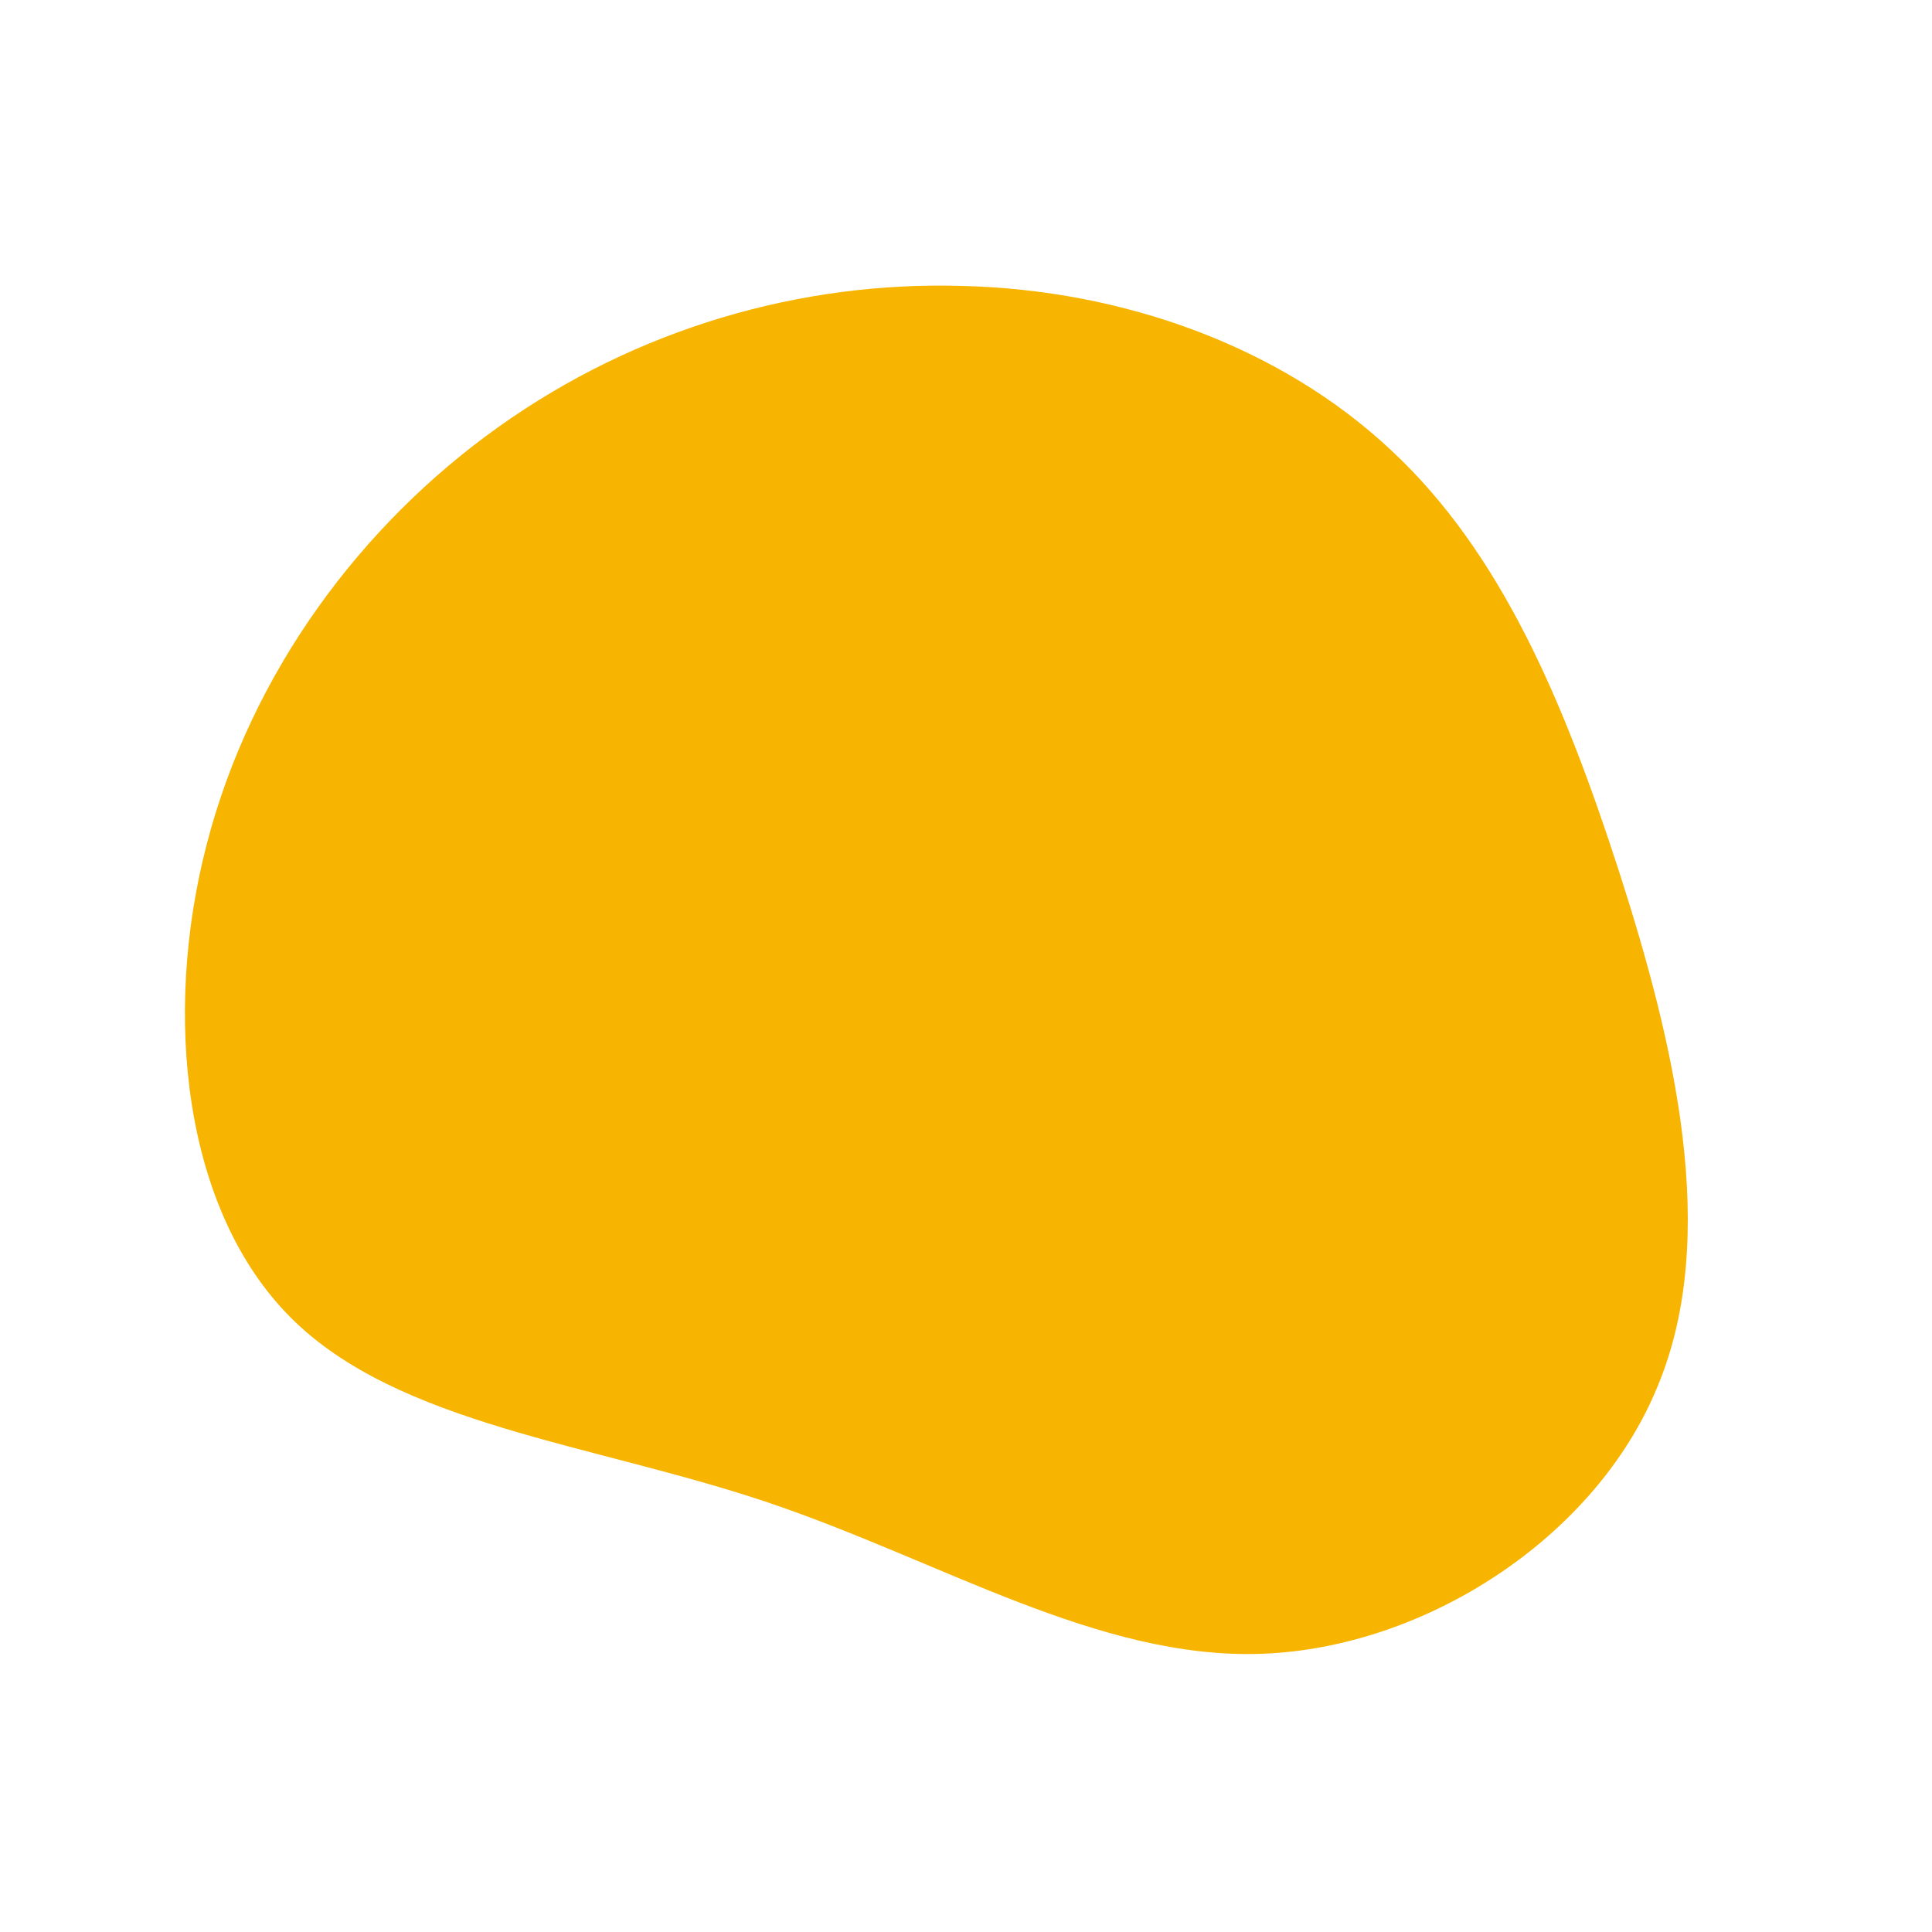
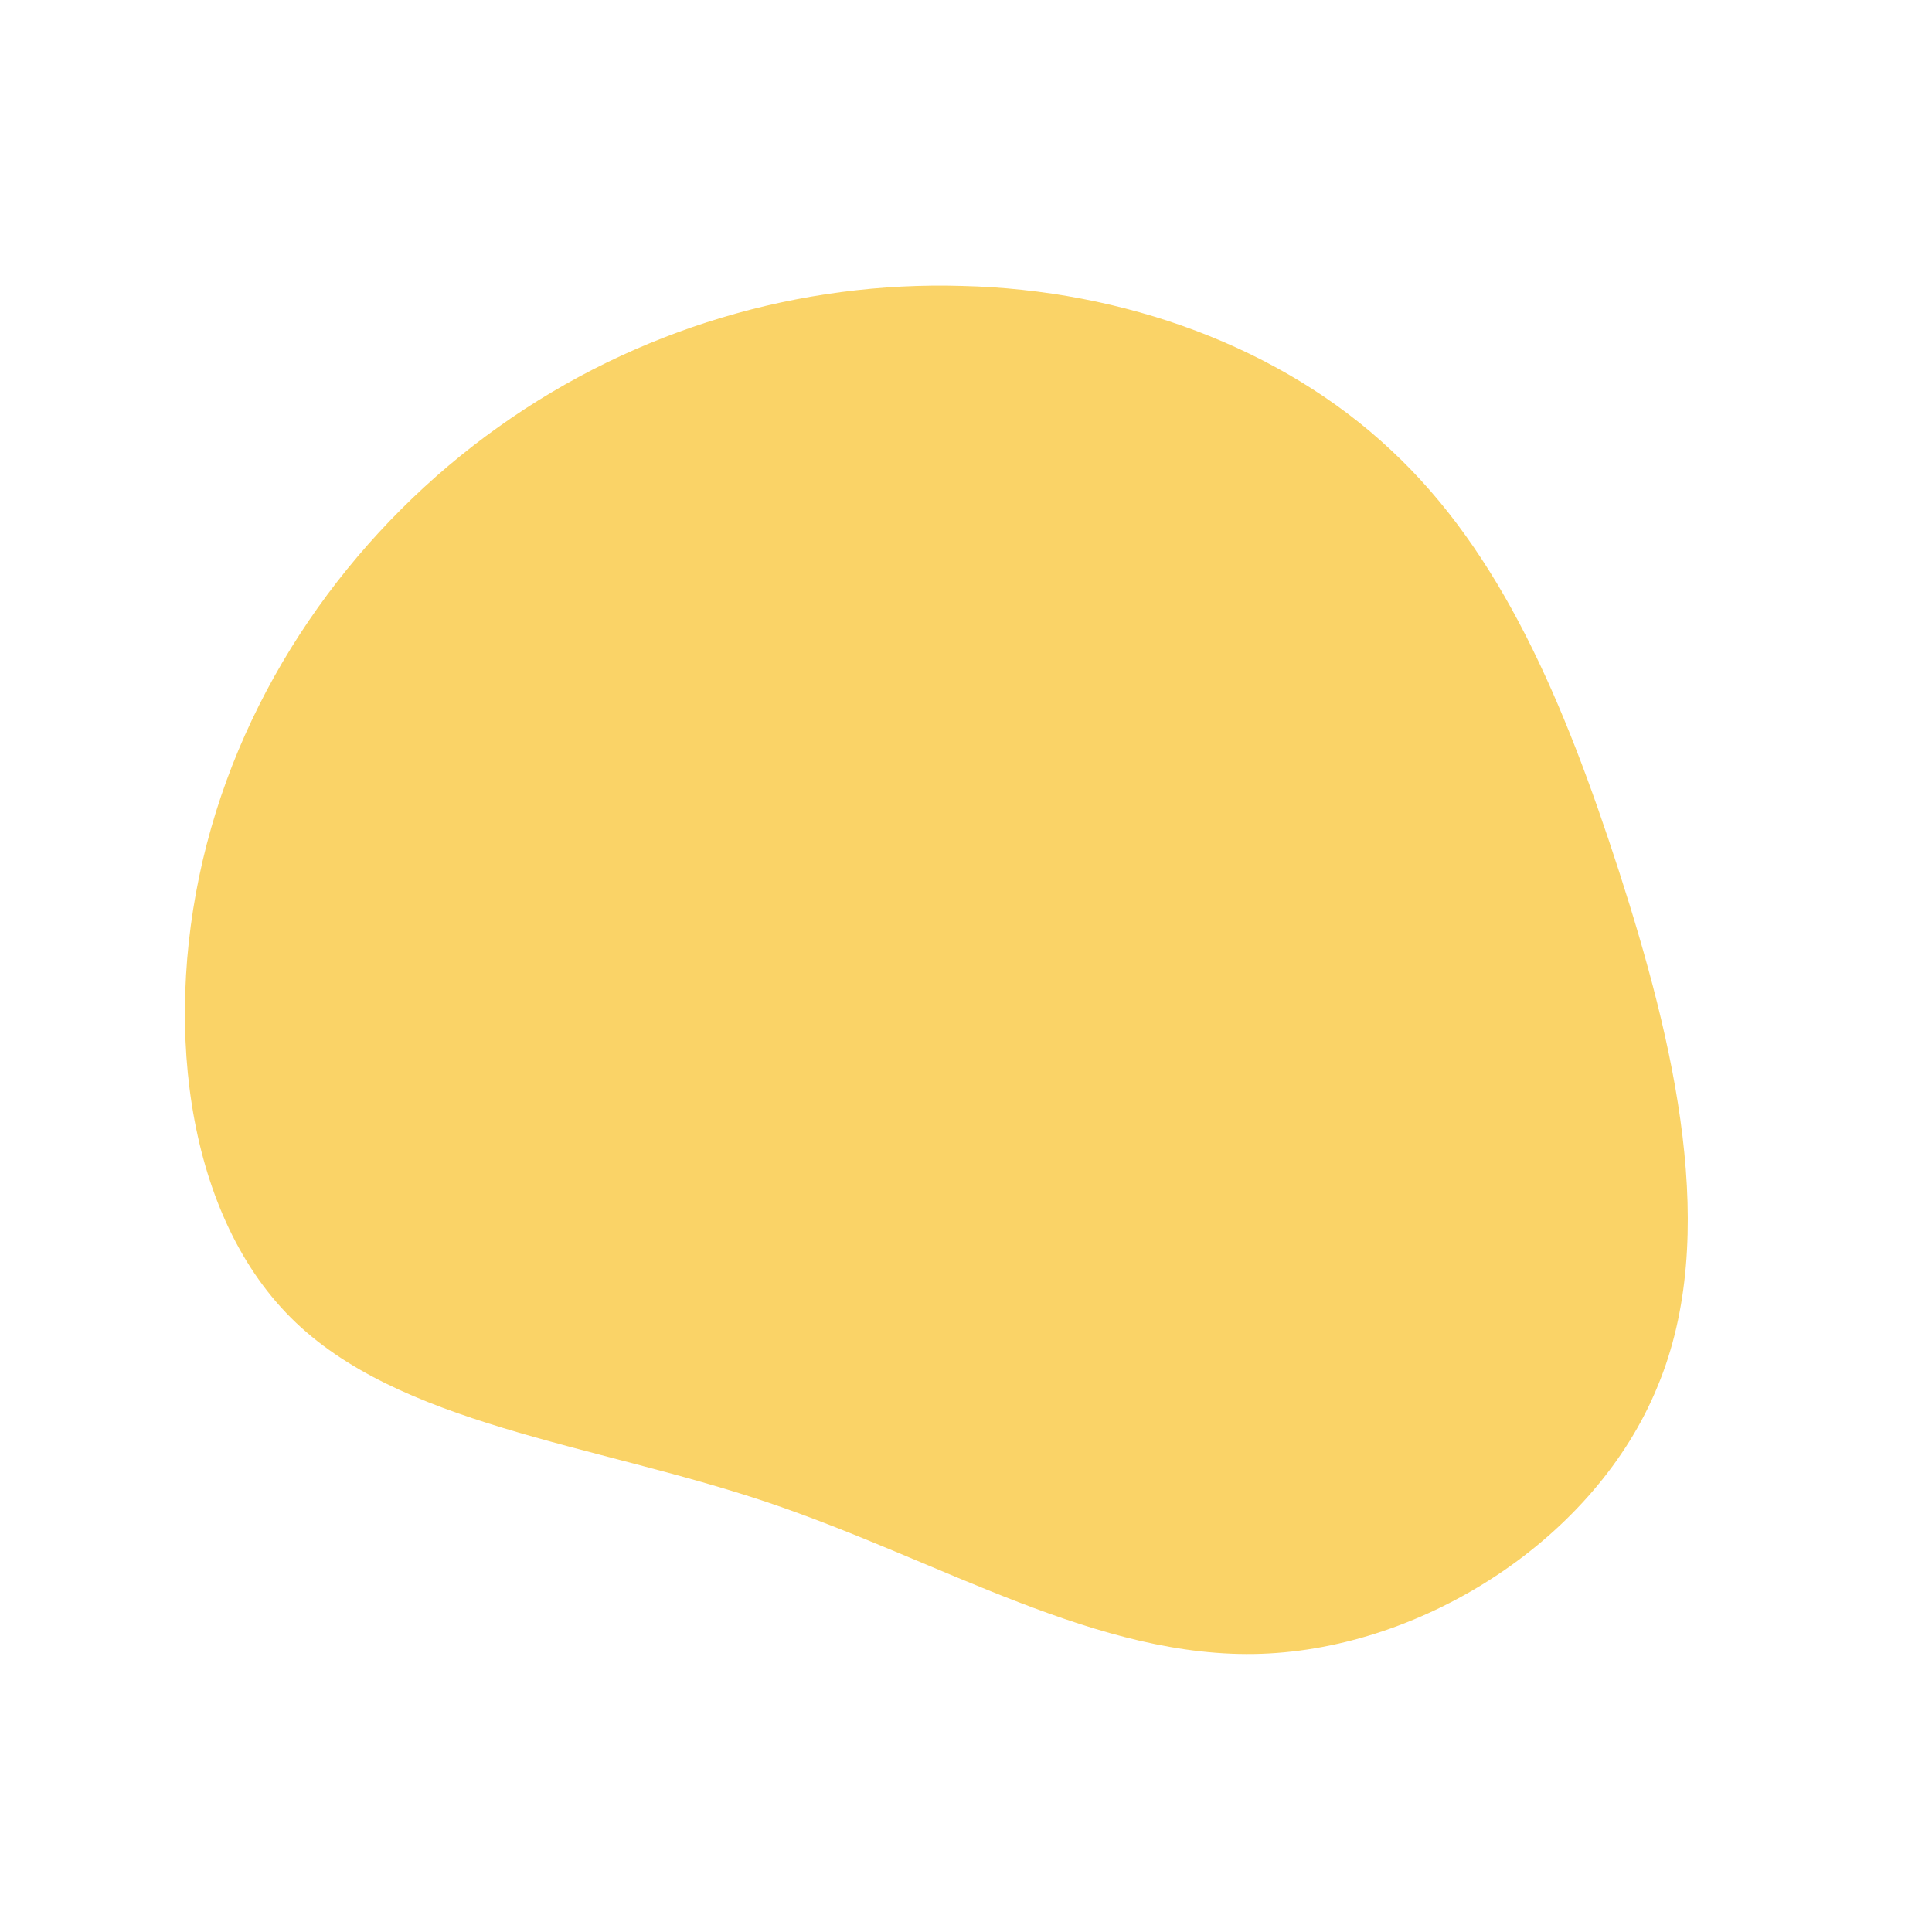
<svg xmlns="http://www.w3.org/2000/svg" viewBox="0 0 200 200">
-   <path fill="#F7B501" d="M144 46.6c11.4 10.6 17.9 26 23.6 43.6 5.7 17.7 10.5 37.7 4 53.3-6.4 15.7-24.1 27.1-41 27.7-16.9.6-33.1-9.6-51.2-15.7-18.2-6.1-38.2-8-49.3-19.1-11.1-11.1-13.3-31.3-8.7-49 4.6-17.8 16-33.1 30.2-43.2 14.3-10.2 31.3-15.1 48-14.6 16.7.4 33 6.3 44.4 17z" />
+   <path fill="#FAD367" d="M144 46.6c11.4 10.6 17.9 26 23.6 43.6 5.7 17.7 10.5 37.7 4 53.3-6.4 15.7-24.1 27.1-41 27.7-16.9.6-33.1-9.6-51.2-15.7-18.2-6.1-38.2-8-49.3-19.1-11.1-11.1-13.3-31.3-8.7-49 4.6-17.8 16-33.1 30.2-43.2 14.3-10.2 31.3-15.1 48-14.6 16.7.4 33 6.3 44.4 17z" />
</svg>
